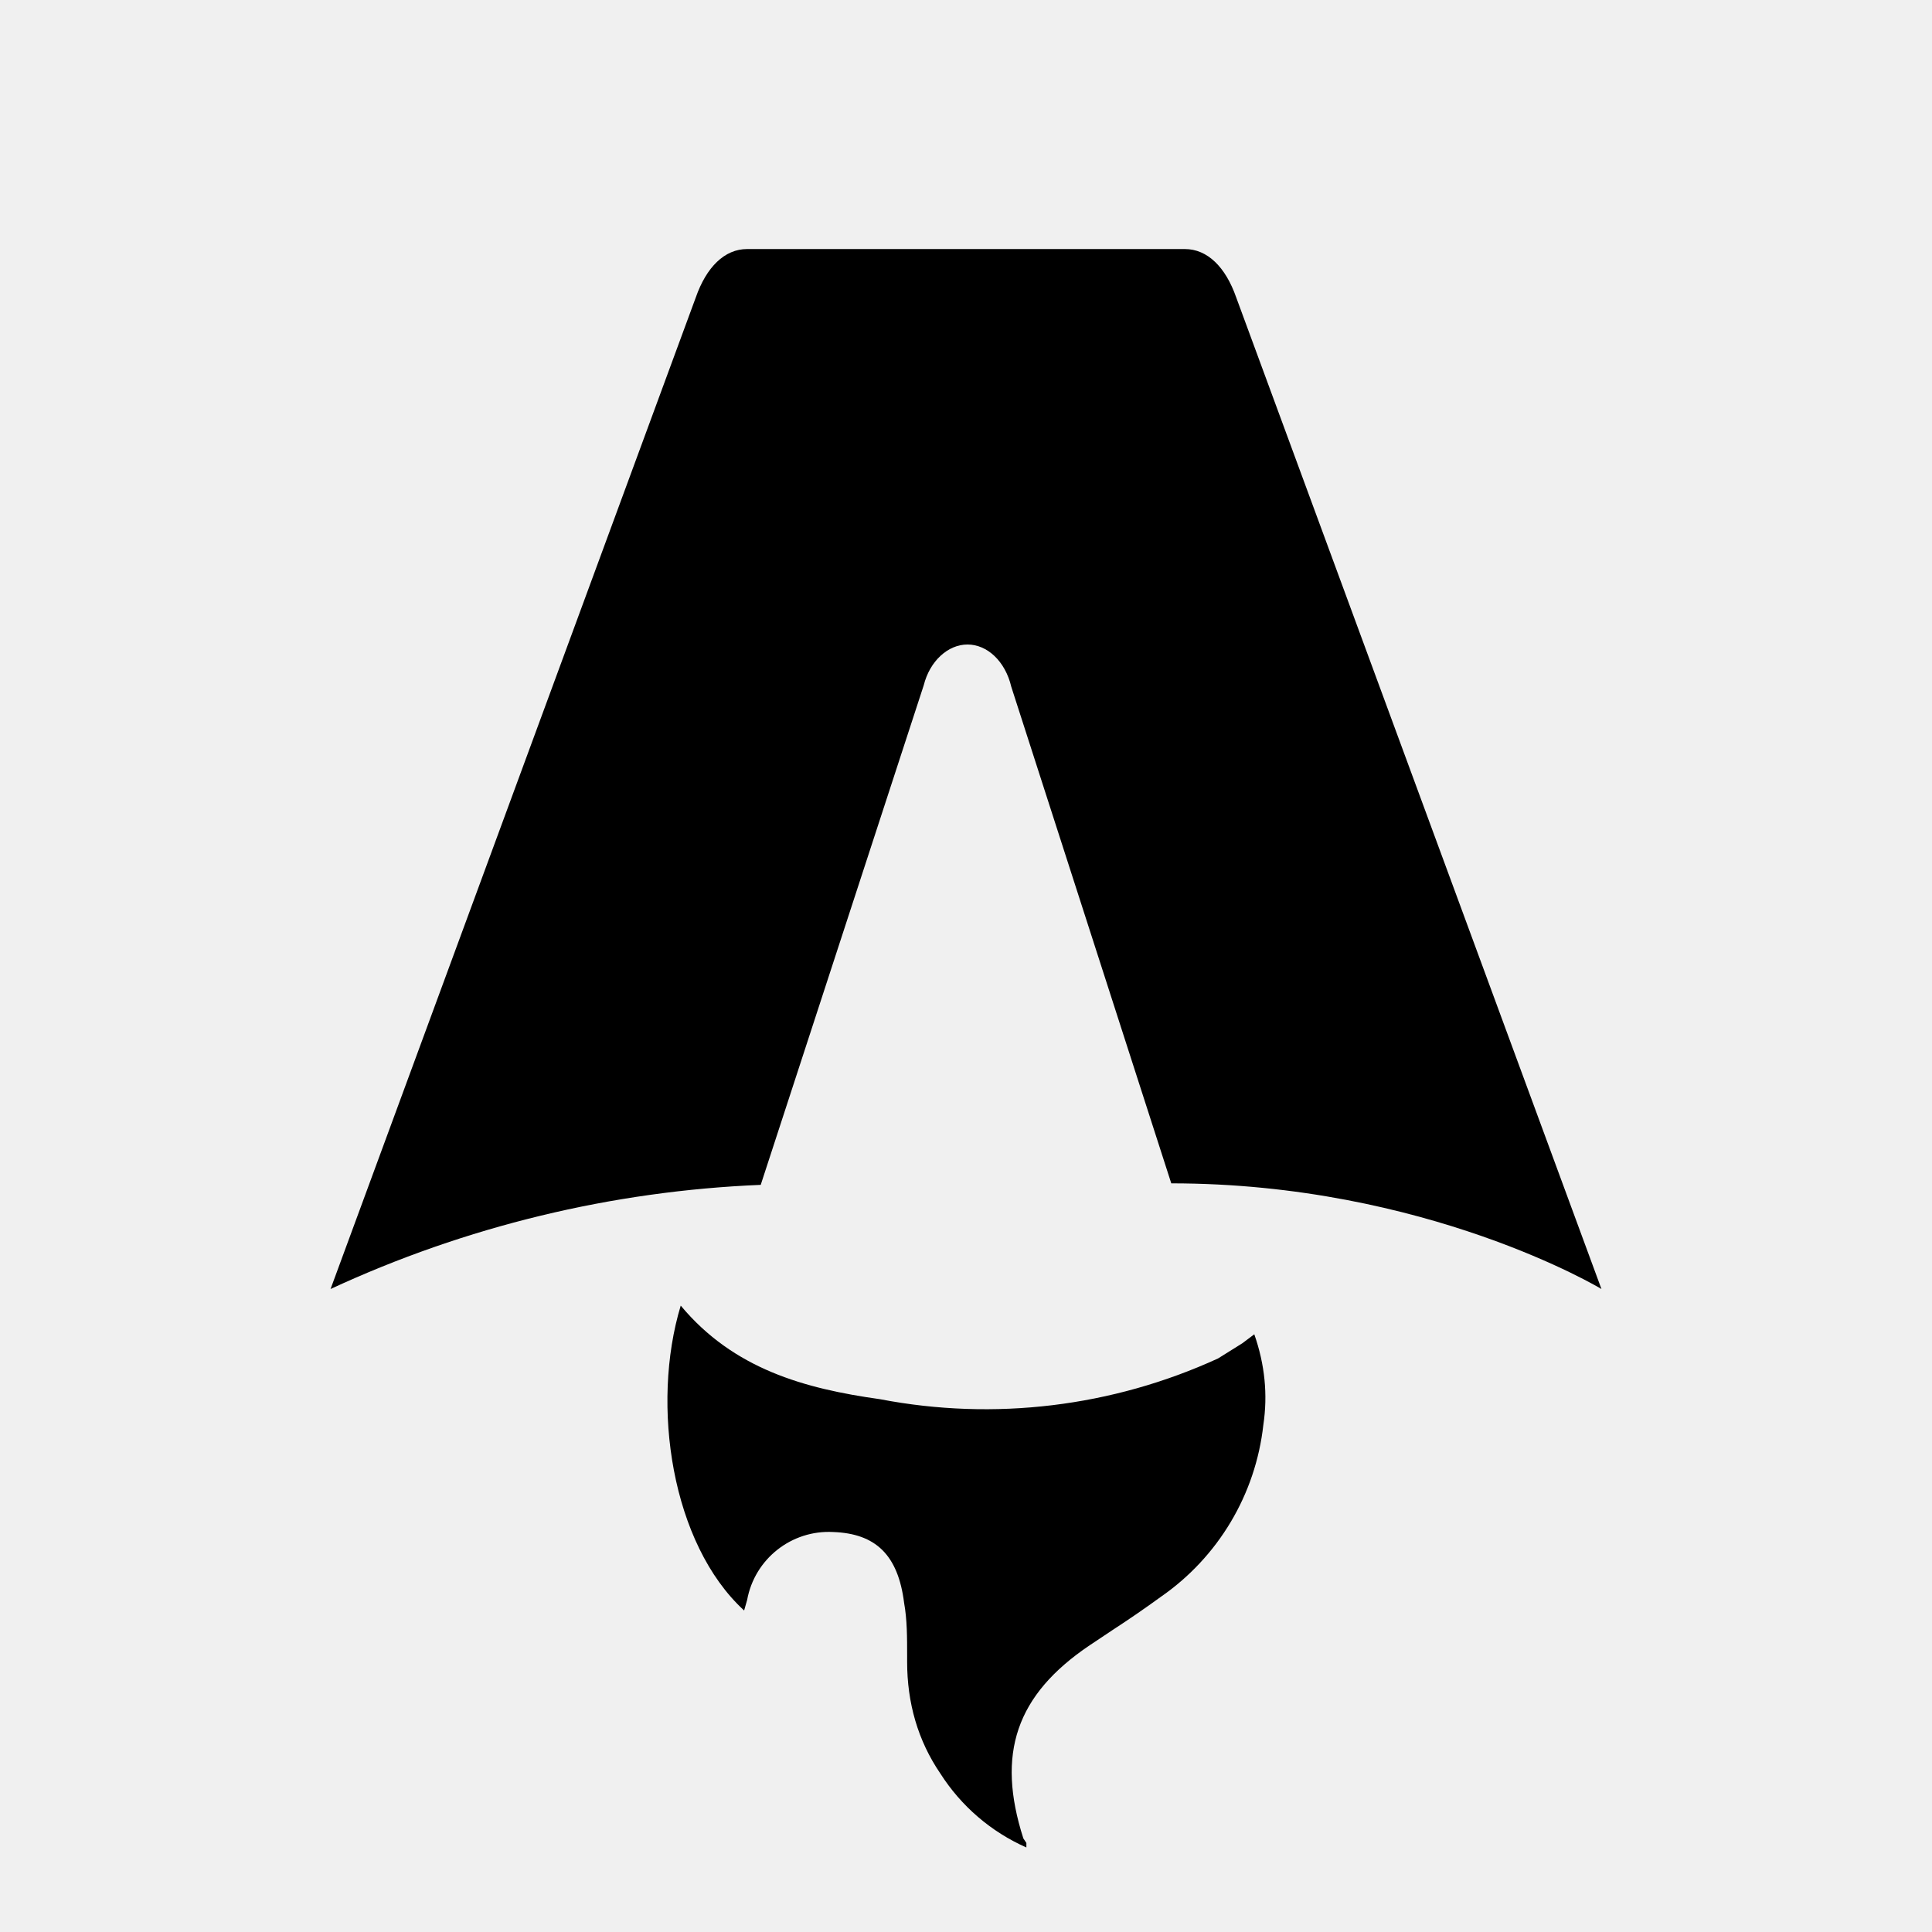
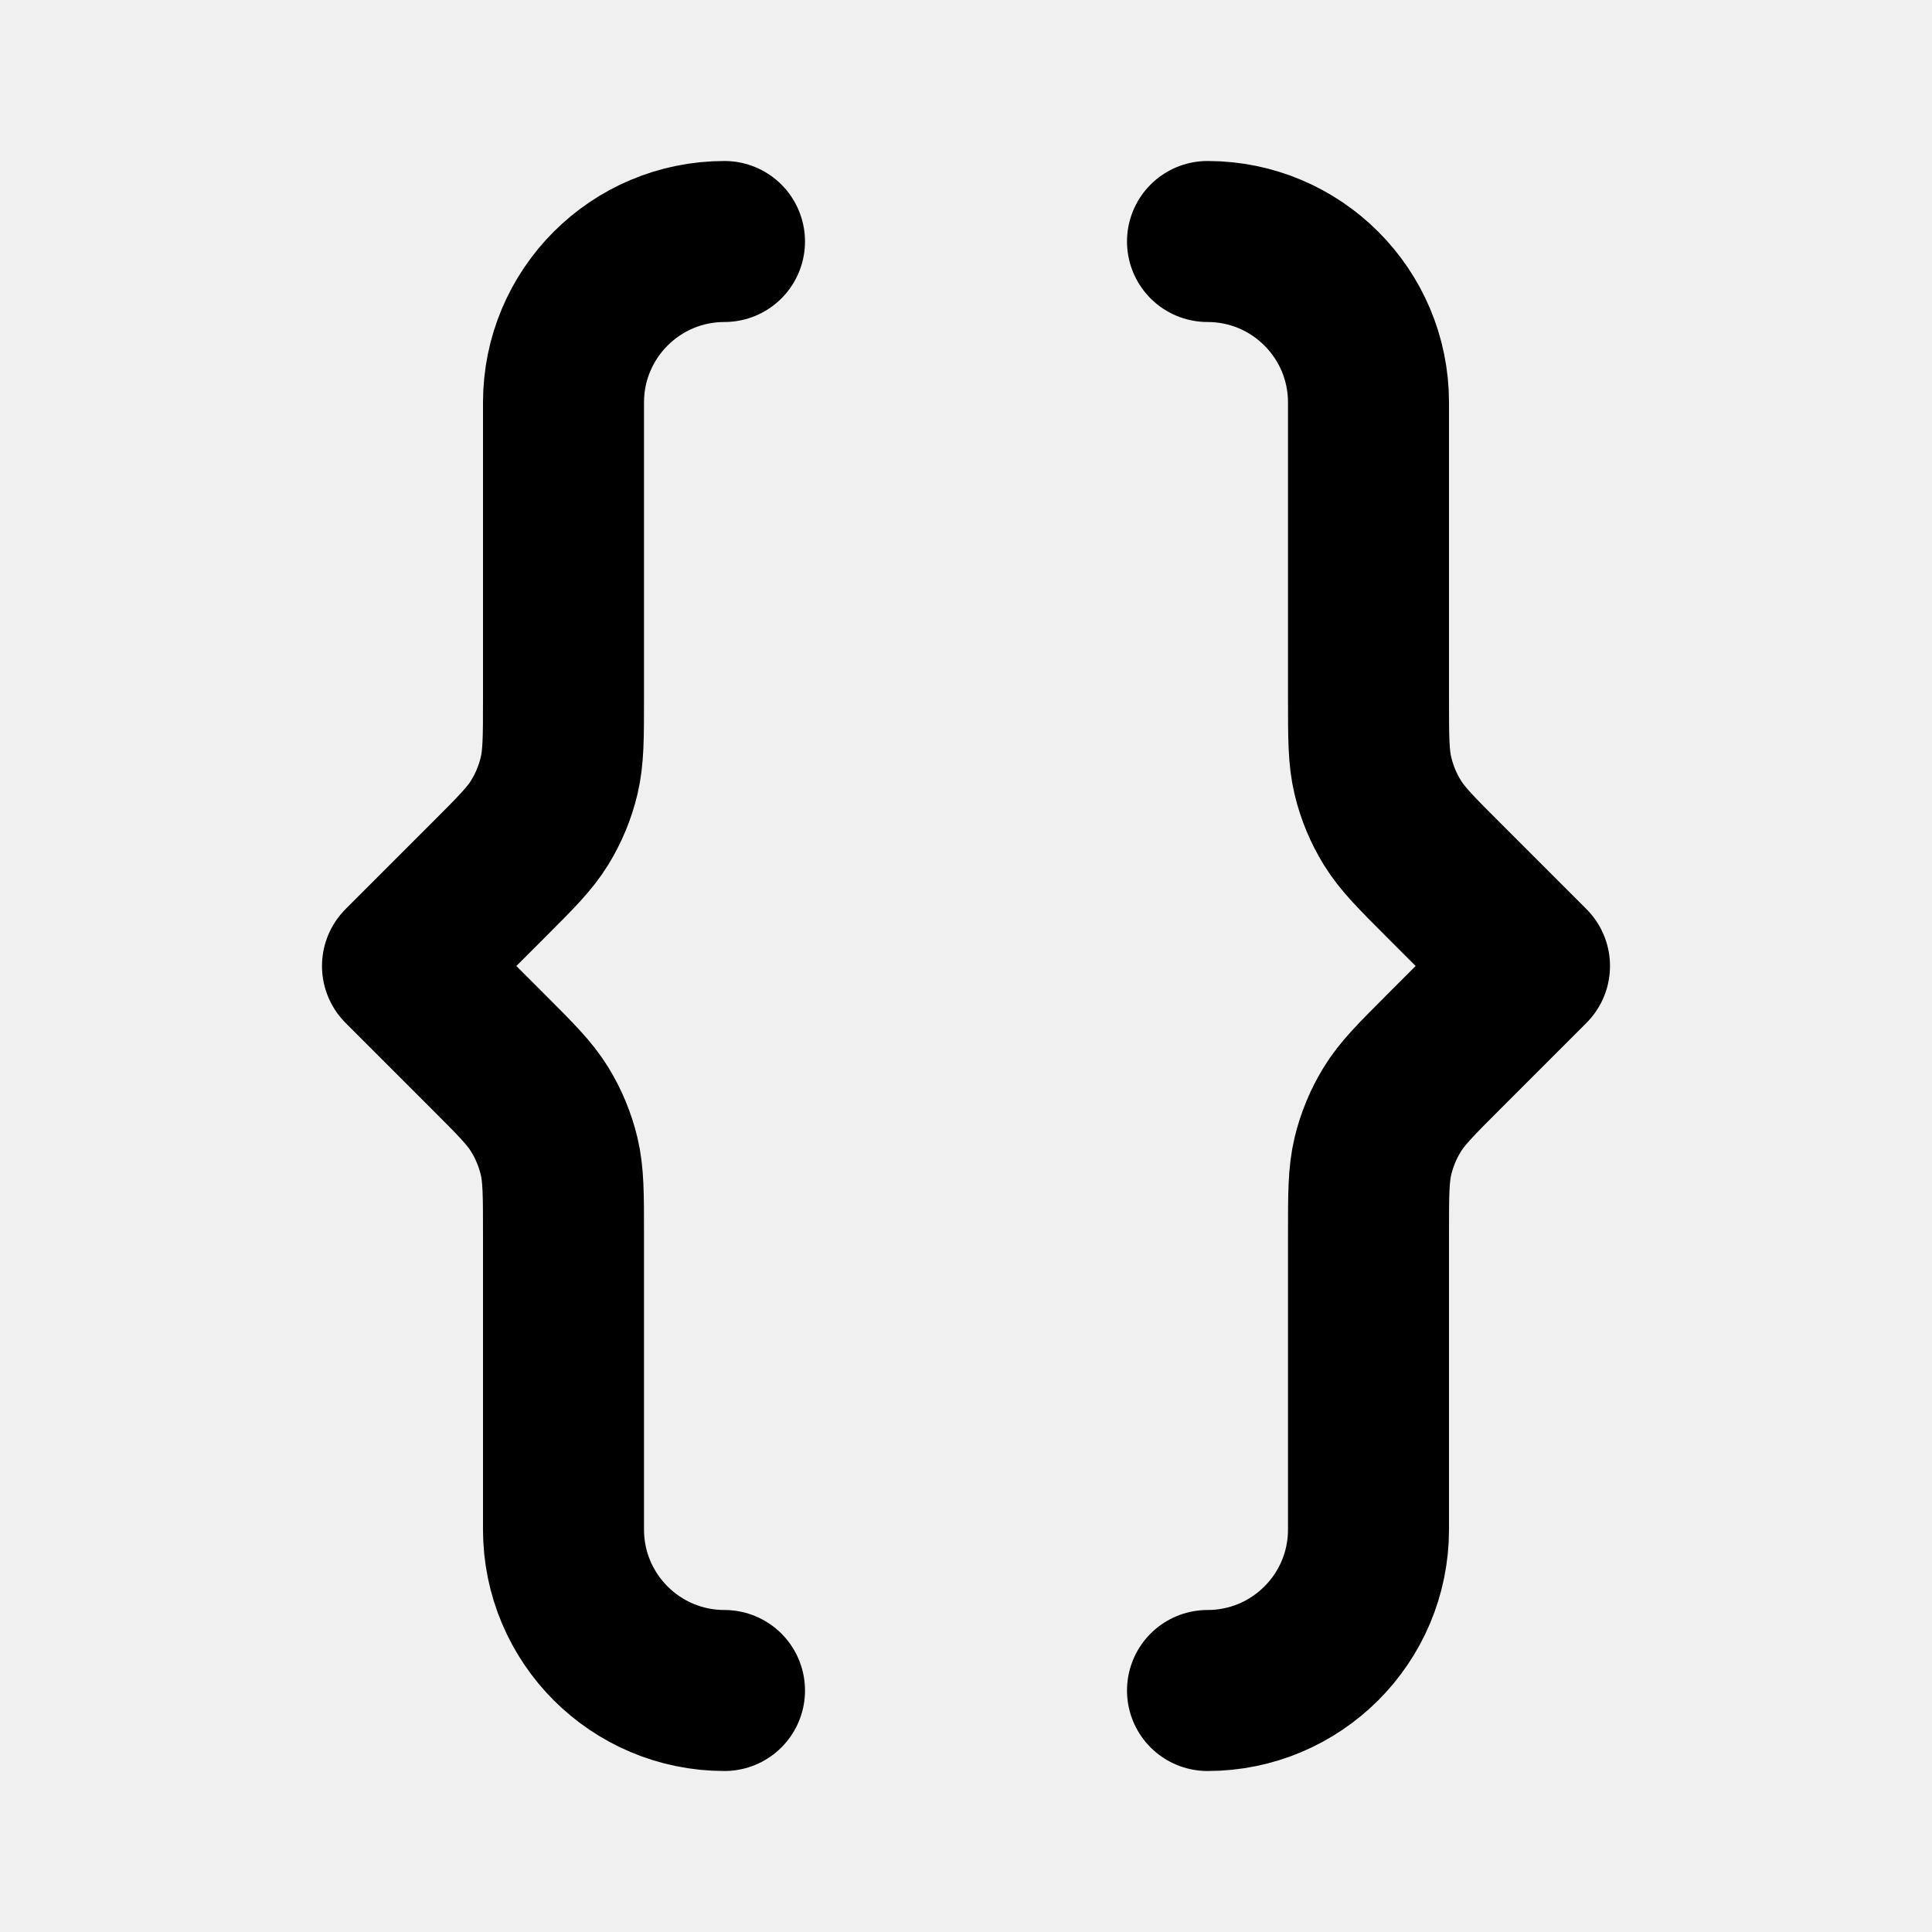
- <svg xmlns="http://www.w3.org/2000/svg" fill="none" viewBox="0 0 128 128">
-   <path d="M50.4 78.5a75.1 75.1 0 0 0-28.5 6.9l24.2-65.7c.7-2 1.9-3.2 3.4-3.2h29c1.5 0 2.7 1.2 3.4 3.2l24.2 65.7s-11.6-7-28.5-7L67 45.5c-.4-1.7-1.6-2.8-2.9-2.8-1.3 0-2.5 1.1-2.9 2.7L50.4 78.5Zm-1.1 28.2Zm-4.2-20.2c-2 6.6-.6 15.8 4.2 20.2a17.5 17.5 0 0 1 .2-.7 5.5 5.5 0 0 1 5.7-4.5c2.8.1 4.3 1.5 4.7 4.7.2 1.1.2 2.3.2 3.5v.4c0 2.7.7 5.2 2.2 7.4a13 13 0 0 0 5.7 4.9v-.3l-.2-.3c-1.8-5.6-.5-9.5 4.4-12.8l1.5-1a73 73 0 0 0 3.2-2.2 16 16 0 0 0 6.8-11.4c.3-2 .1-4-.6-6l-.8.6-1.6 1a37 37 0 0 1-22.4 2.7c-5-.7-9.7-2-13.2-6.2Z" />
-   <style>
-         path { fill: #000; }
-         @media (prefers-color-scheme: dark) {
-             path { fill: #FFF; }
-         }
-     </style>
+ <svg xmlns="http://www.w3.org/2000/svg" width="800px" height="800px" viewBox="0 0 24 24" fill="none">
+   <path d="M9 21C7.895 21 7 20.105 7 19V15.325C7 14.836 7 14.592 6.945 14.361C6.896 14.158 6.815 13.962 6.705 13.783C6.582 13.582 6.409 13.409 6.063 13.063L5 12L6.063 10.937C6.409 10.591 6.582 10.418 6.705 10.217C6.815 10.038 6.896 9.843 6.945 9.638C7 9.408 7 9.164 7 8.675V5C7 3.895 7.895 3 9 3M15 21C16.105 21 17 20.105 17 19V15.325C17 14.836 17 14.592 17.055 14.361C17.104 14.158 17.185 13.962 17.295 13.783C17.418 13.582 17.591 13.409 17.937 13.063L19 12L17.937 10.937C17.591 10.591 17.418 10.418 17.295 10.217C17.185 10.038 17.104 9.843 17.055 9.638C17 9.408 17 9.164 17 8.675V5C17 3.895 16.105 3 15 3" stroke="#000000" stroke-width="2" stroke-linecap="round" stroke-linejoin="round" />
</svg>
